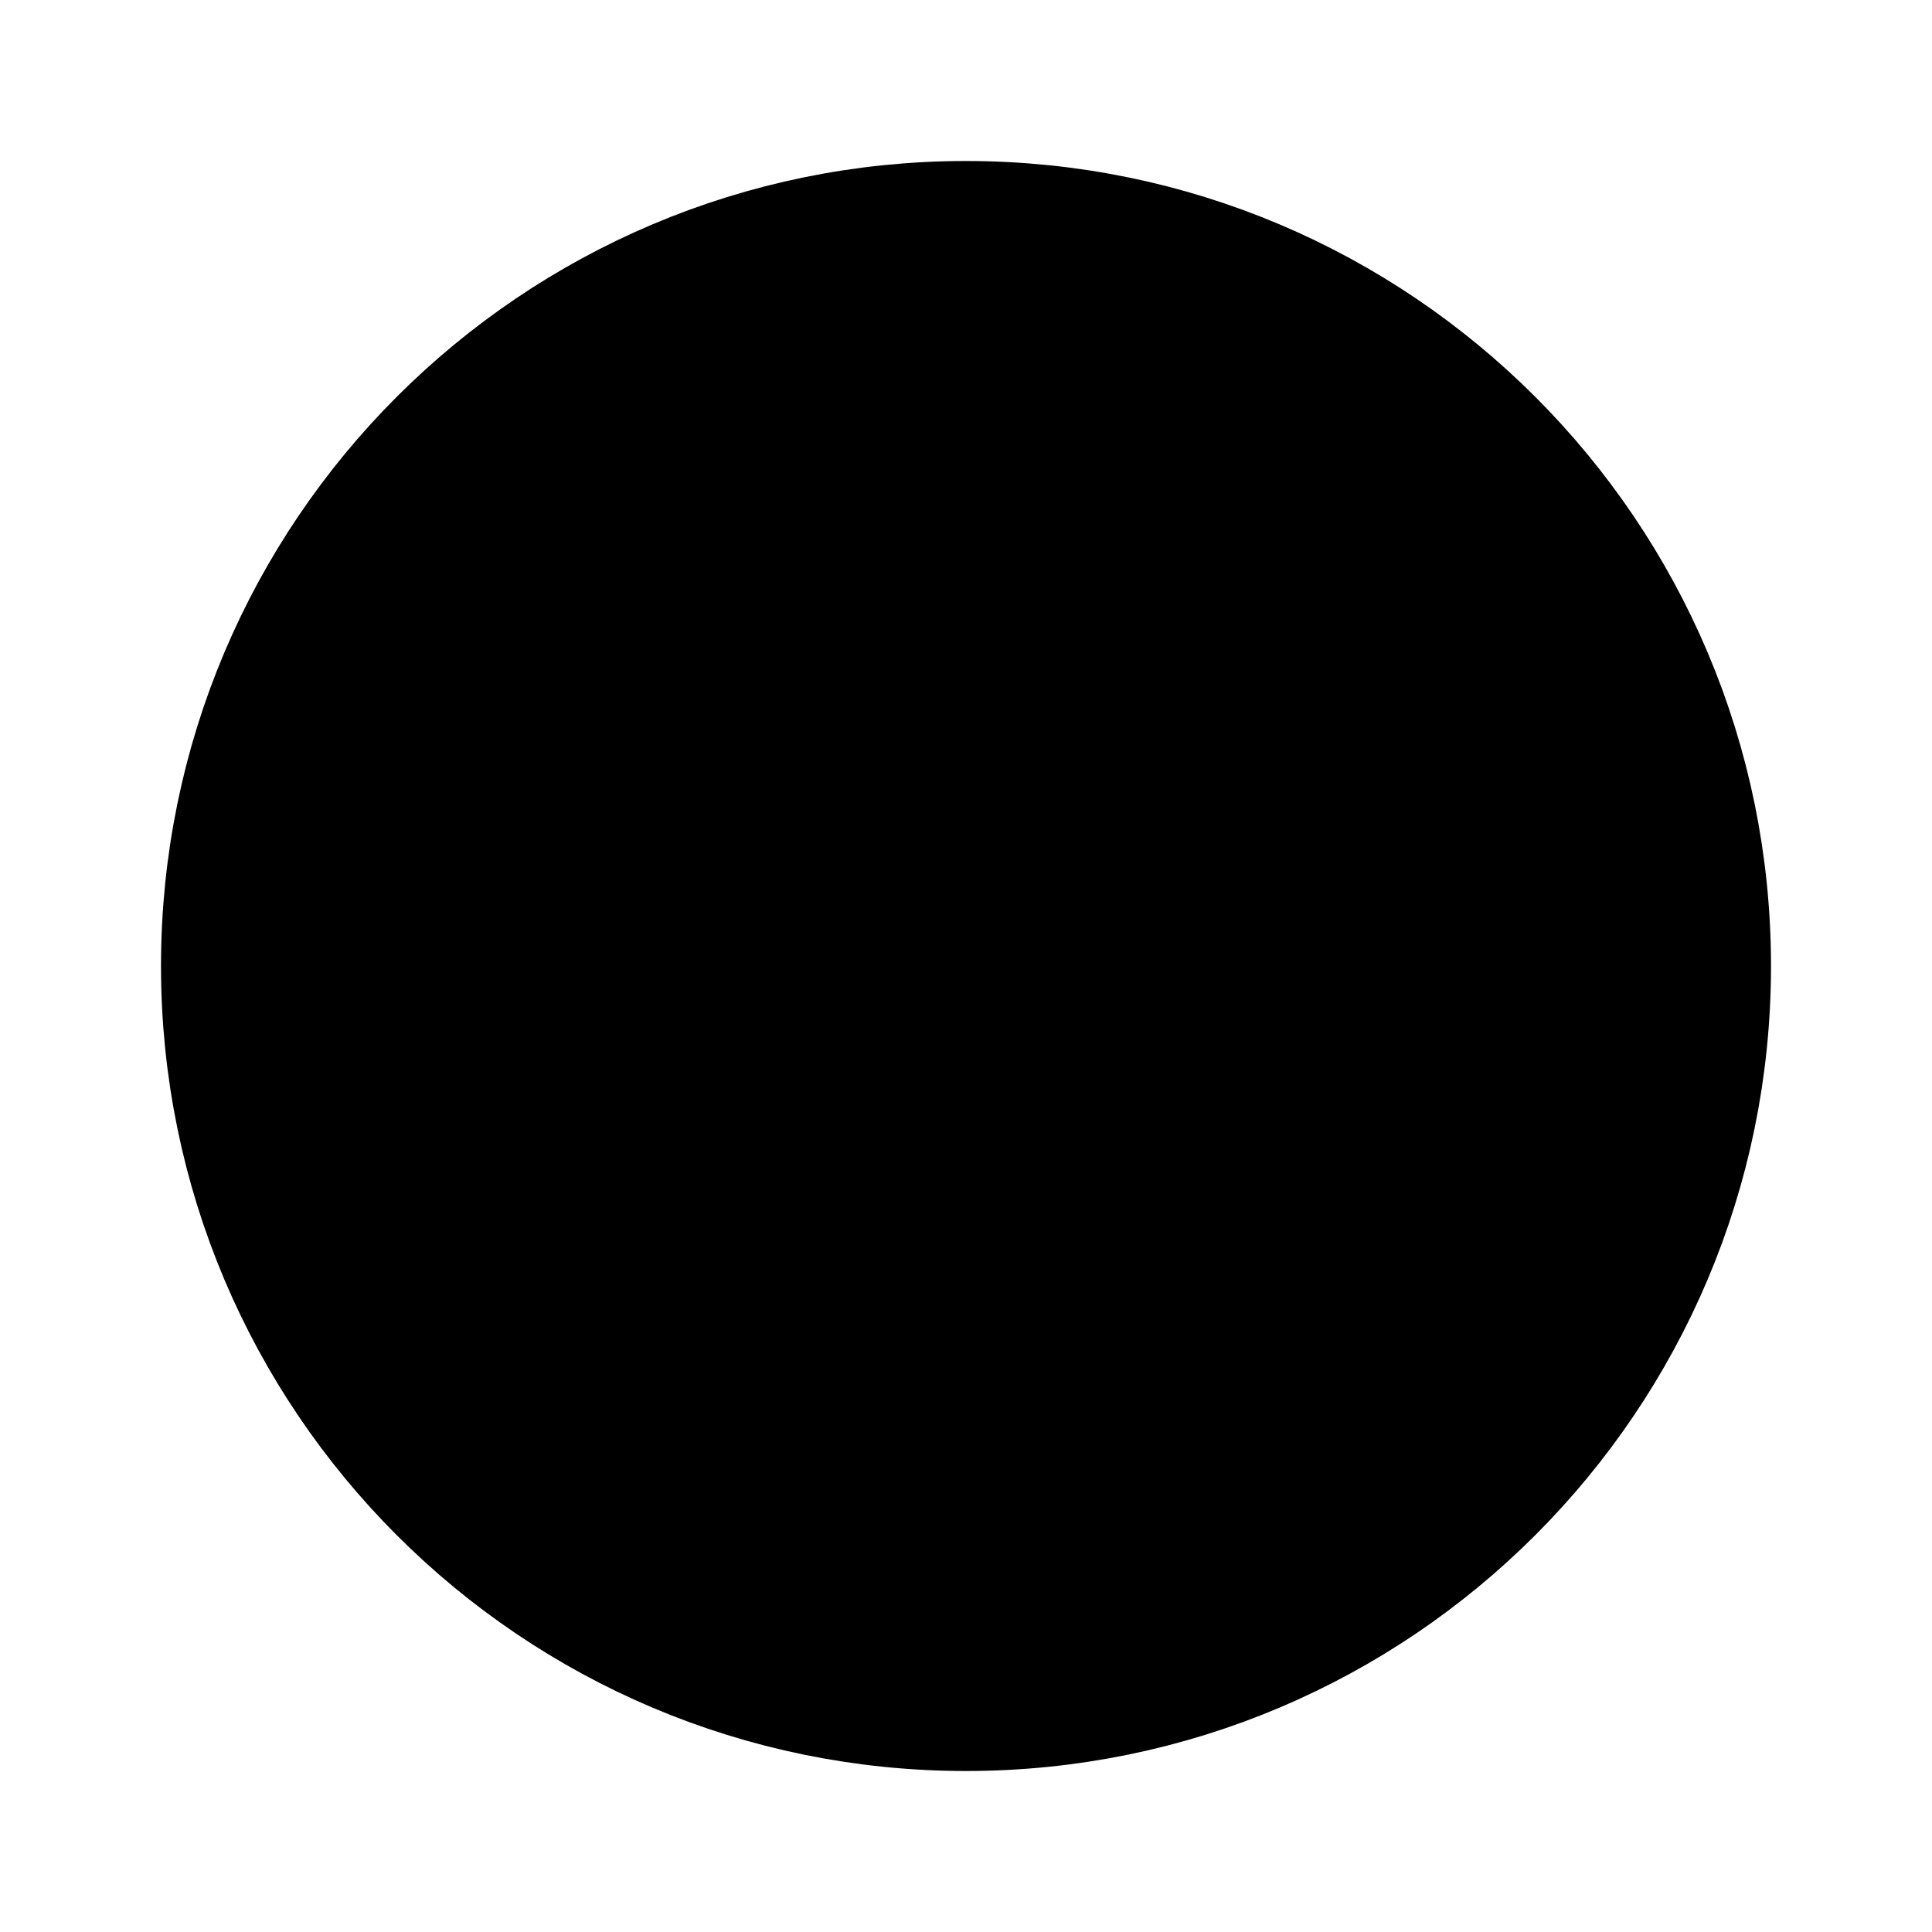
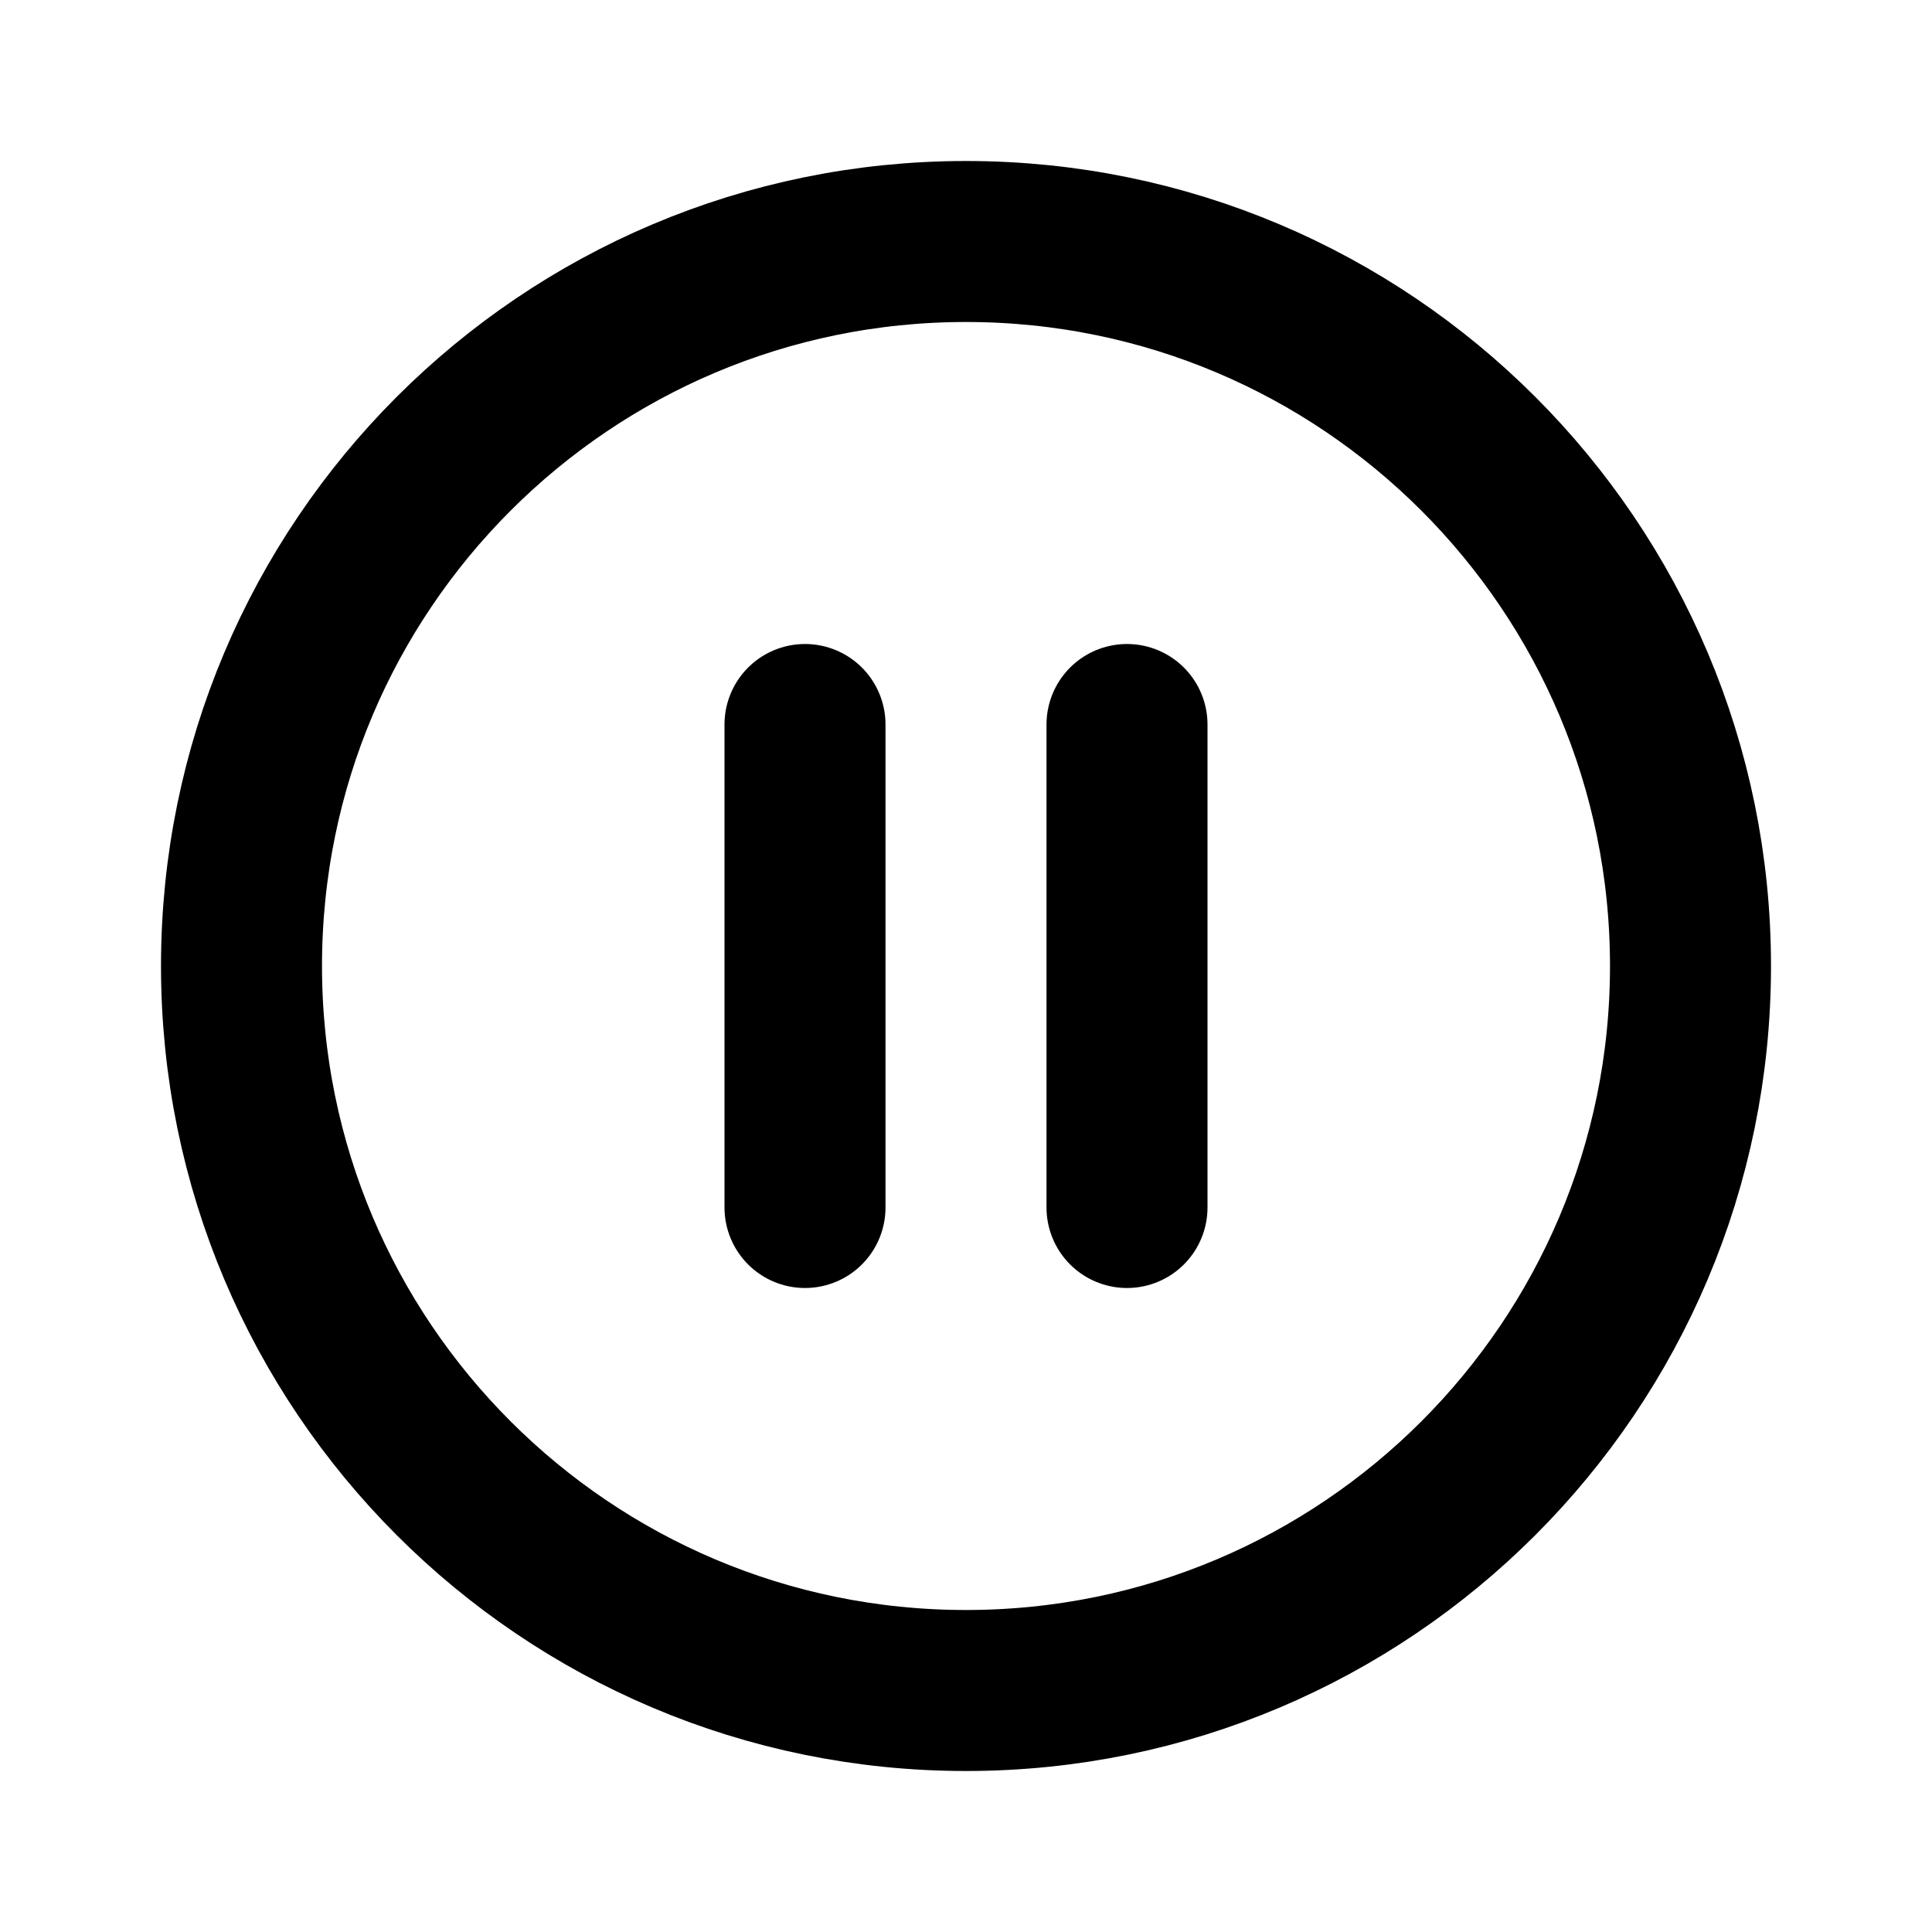
- <svg xmlns="http://www.w3.org/2000/svg" viewBox="0 0 24 24">
+ <svg xmlns="http://www.w3.org/2000/svg" fill="none" viewBox="0 0 24 24">
  <path stroke="currentColor" stroke-linecap="round" stroke-linejoin="round" stroke-width="2" d="M10 9v6m4-6v6m7-3a9 9 0 1 1-18 0 9 9 0 0 1 18 0Z" />
</svg>
